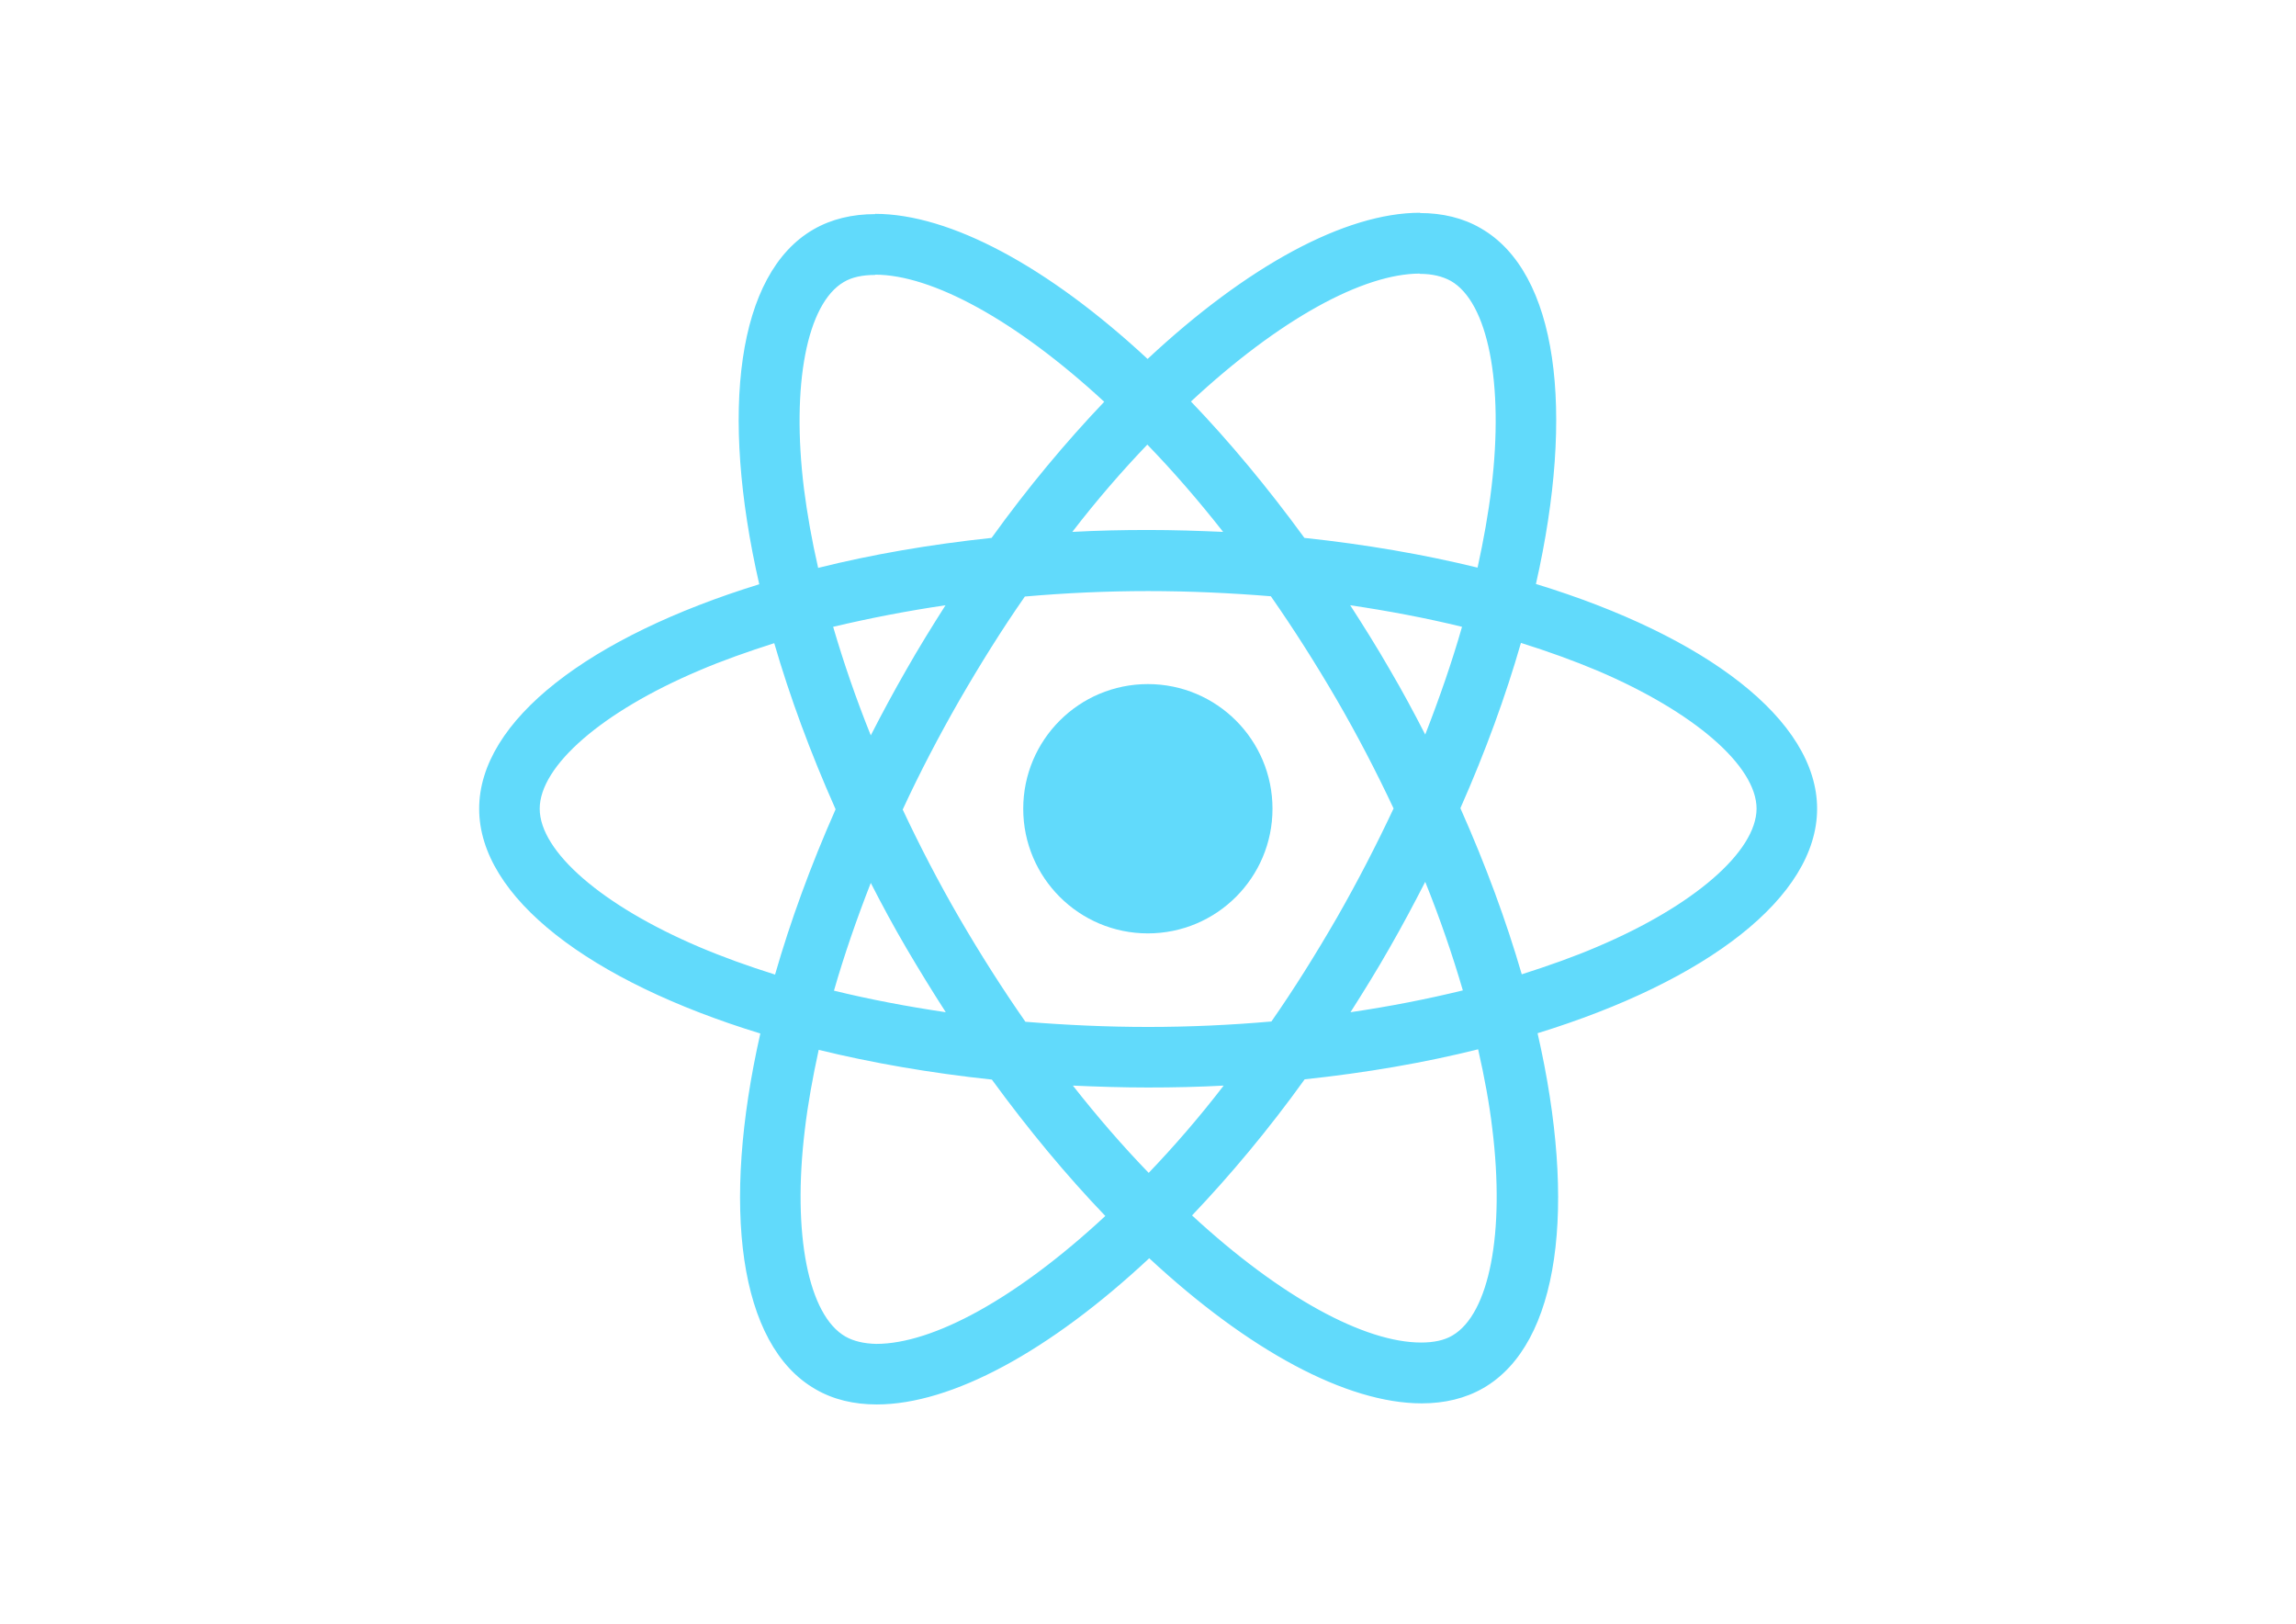
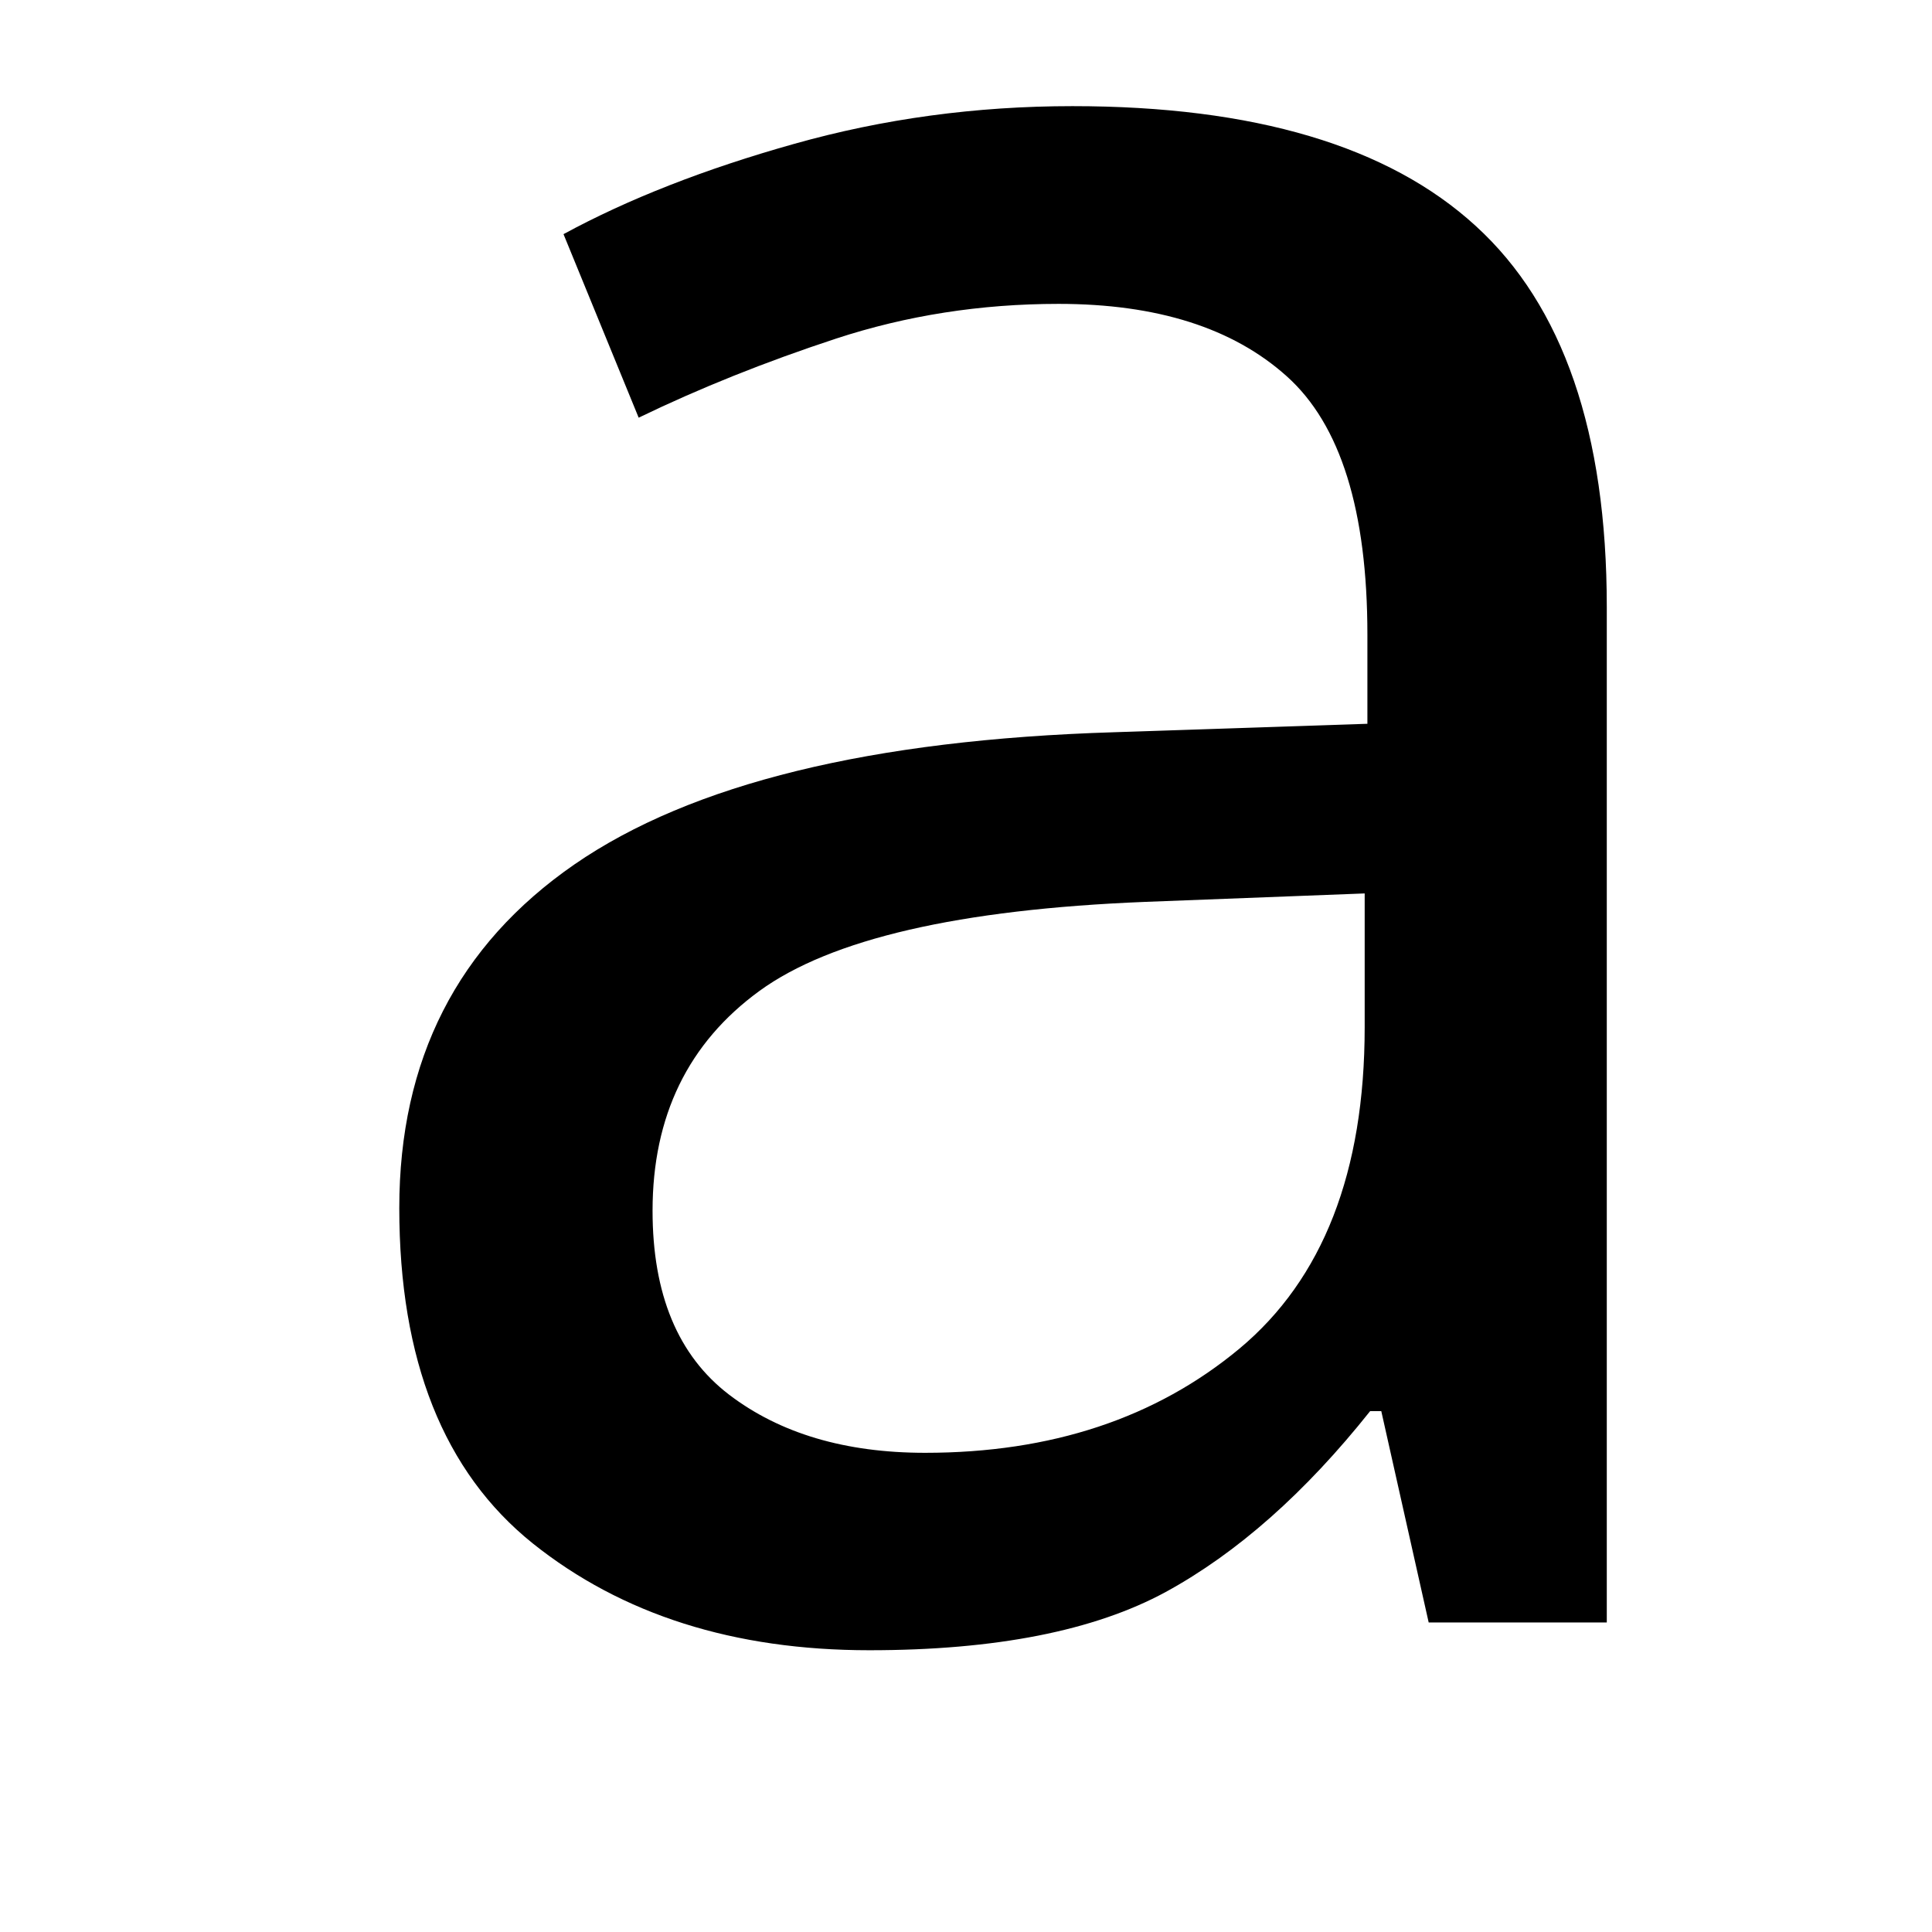
- <svg xmlns="http://www.w3.org/2000/svg" viewBox="0 0 841.9 595.3">
-   <g fill="#61DAFB">
-     <path d="M666.3 296.5c0-32.5-40.7-63.3-103.1-82.4 14.4-63.6 8-114.2-20.2-130.4-6.5-3.8-14.1-5.6-22.4-5.6v22.3c4.6 0 8.3.9 11.4 2.6 13.6 7.8 19.5 37.5 14.9 75.7-1.1 9.4-2.9 19.3-5.1 29.4-19.6-4.8-41-8.5-63.5-10.9-13.5-18.5-27.5-35.3-41.6-50 32.6-30.3 63.2-46.9 84-46.9V78c-27.5 0-63.5 19.6-99.9 53.6-36.4-33.8-72.4-53.2-99.9-53.2v22.3c20.7 0 51.4 16.5 84 46.6-14 14.7-28 31.4-41.3 49.9-22.6 2.4-44 6.1-63.6 11-2.3-10-4-19.7-5.2-29-4.7-38.2 1.1-67.9 14.6-75.8 3-1.8 6.9-2.6 11.5-2.6V78.5c-8.4 0-16 1.8-22.6 5.6-28.1 16.2-34.4 66.7-19.9 130.1-62.2 19.2-102.7 49.9-102.7 82.3 0 32.5 40.7 63.3 103.1 82.4-14.4 63.6-8 114.2 20.2 130.4 6.5 3.8 14.1 5.6 22.5 5.6 27.5 0 63.5-19.6 99.9-53.6 36.4 33.8 72.4 53.2 99.9 53.2 8.4 0 16-1.8 22.6-5.6 28.1-16.2 34.4-66.7 19.9-130.1 62-19.1 102.5-49.9 102.5-82.3zm-130.2-66.7c-3.7 12.9-8.3 26.2-13.5 39.5-4.1-8-8.4-16-13.1-24-4.6-8-9.5-15.8-14.4-23.4 14.2 2.1 27.9 4.7 41 7.9zm-45.8 106.5c-7.8 13.5-15.8 26.3-24.1 38.2-14.9 1.3-30 2-45.2 2-15.1 0-30.2-.7-45-1.9-8.3-11.9-16.4-24.6-24.2-38-7.6-13.1-14.5-26.4-20.8-39.8 6.2-13.4 13.2-26.8 20.7-39.9 7.8-13.5 15.8-26.3 24.1-38.2 14.9-1.3 30-2 45.2-2 15.1 0 30.2.7 45 1.9 8.3 11.9 16.4 24.6 24.2 38 7.6 13.1 14.5 26.4 20.8 39.8-6.3 13.4-13.2 26.8-20.7 39.9zm32.3-13c5.4 13.4 10 26.8 13.8 39.8-13.1 3.2-26.9 5.9-41.2 8 4.9-7.7 9.8-15.6 14.4-23.7 4.6-8 8.9-16.1 13-24.1zM421.2 430c-9.3-9.6-18.6-20.3-27.8-32 9 .4 18.2.7 27.5.7 9.4 0 18.7-.2 27.8-.7-9 11.7-18.3 22.4-27.5 32zm-74.4-58.9c-14.2-2.1-27.9-4.7-41-7.9 3.7-12.9 8.3-26.2 13.5-39.5 4.1 8 8.4 16 13.1 24 4.7 8 9.5 15.8 14.4 23.4zM420.7 163c9.3 9.6 18.6 20.3 27.8 32-9-.4-18.2-.7-27.5-.7-9.4 0-18.7.2-27.8.7 9-11.7 18.3-22.4 27.5-32zm-74 58.9c-4.9 7.7-9.8 15.6-14.4 23.7-4.6 8-8.9 16-13 24-5.4-13.4-10-26.8-13.8-39.8 13.1-3.1 26.9-5.8 41.2-7.9zm-90.5 125.2c-35.4-15.1-58.3-34.9-58.3-50.6 0-15.7 22.9-35.6 58.3-50.6 8.6-3.7 18-7 27.7-10.1 5.7 19.6 13.2 40 22.5 60.9-9.2 20.8-16.6 41.1-22.2 60.6-9.9-3.1-19.3-6.5-28-10.2zM310 490c-13.6-7.8-19.5-37.5-14.9-75.7 1.1-9.4 2.9-19.3 5.1-29.4 19.6 4.8 41 8.5 63.5 10.9 13.5 18.5 27.5 35.3 41.6 50-32.6 30.3-63.2 46.9-84 46.9-4.5-.1-8.3-1-11.3-2.7zm237.2-76.2c4.7 38.2-1.1 67.9-14.6 75.8-3 1.8-6.9 2.6-11.5 2.6-20.7 0-51.4-16.5-84-46.6 14-14.7 28-31.4 41.3-49.9 22.6-2.4 44-6.1 63.6-11 2.3 10.1 4.1 19.8 5.2 29.1zm38.5-66.7c-8.6 3.7-18 7-27.7 10.1-5.7-19.6-13.2-40-22.5-60.9 9.2-20.8 16.6-41.1 22.2-60.6 9.9 3.1 19.3 6.5 28.1 10.2 35.4 15.1 58.3 34.9 58.3 50.6-.1 15.7-23 35.6-58.4 50.6zM320.8 78.4z" />
-     <circle cx="420.9" cy="296.5" r="45.7" />
-     <path d="M520.5 78.1z" />
-   </g>
+ <svg xmlns="http://www.w3.org/2000/svg" version="1.1" id="Layer_1" x="0px" y="0px" width="100px" height="100px" viewBox="0 0 100 100" enable-background="new 0 0 100 100" xml:space="preserve">
+   <text transform="matrix(1 0 0 1 14.042 83.9785)" font-family="'Lekton-Regular'" font-size="144">a</text>
</svg>
